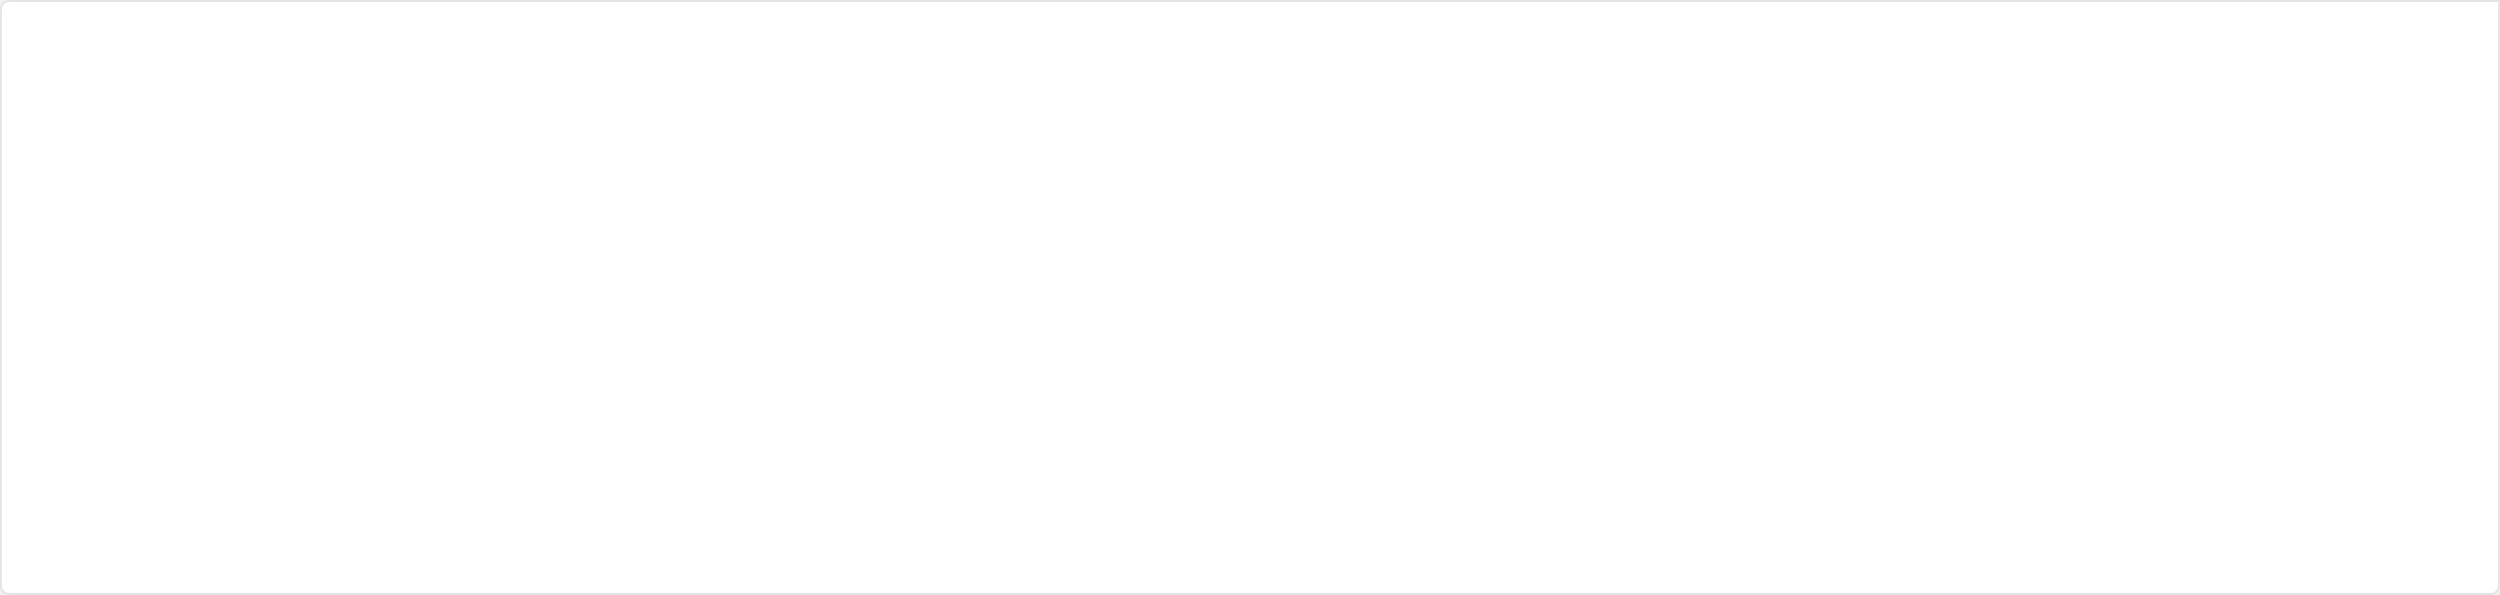
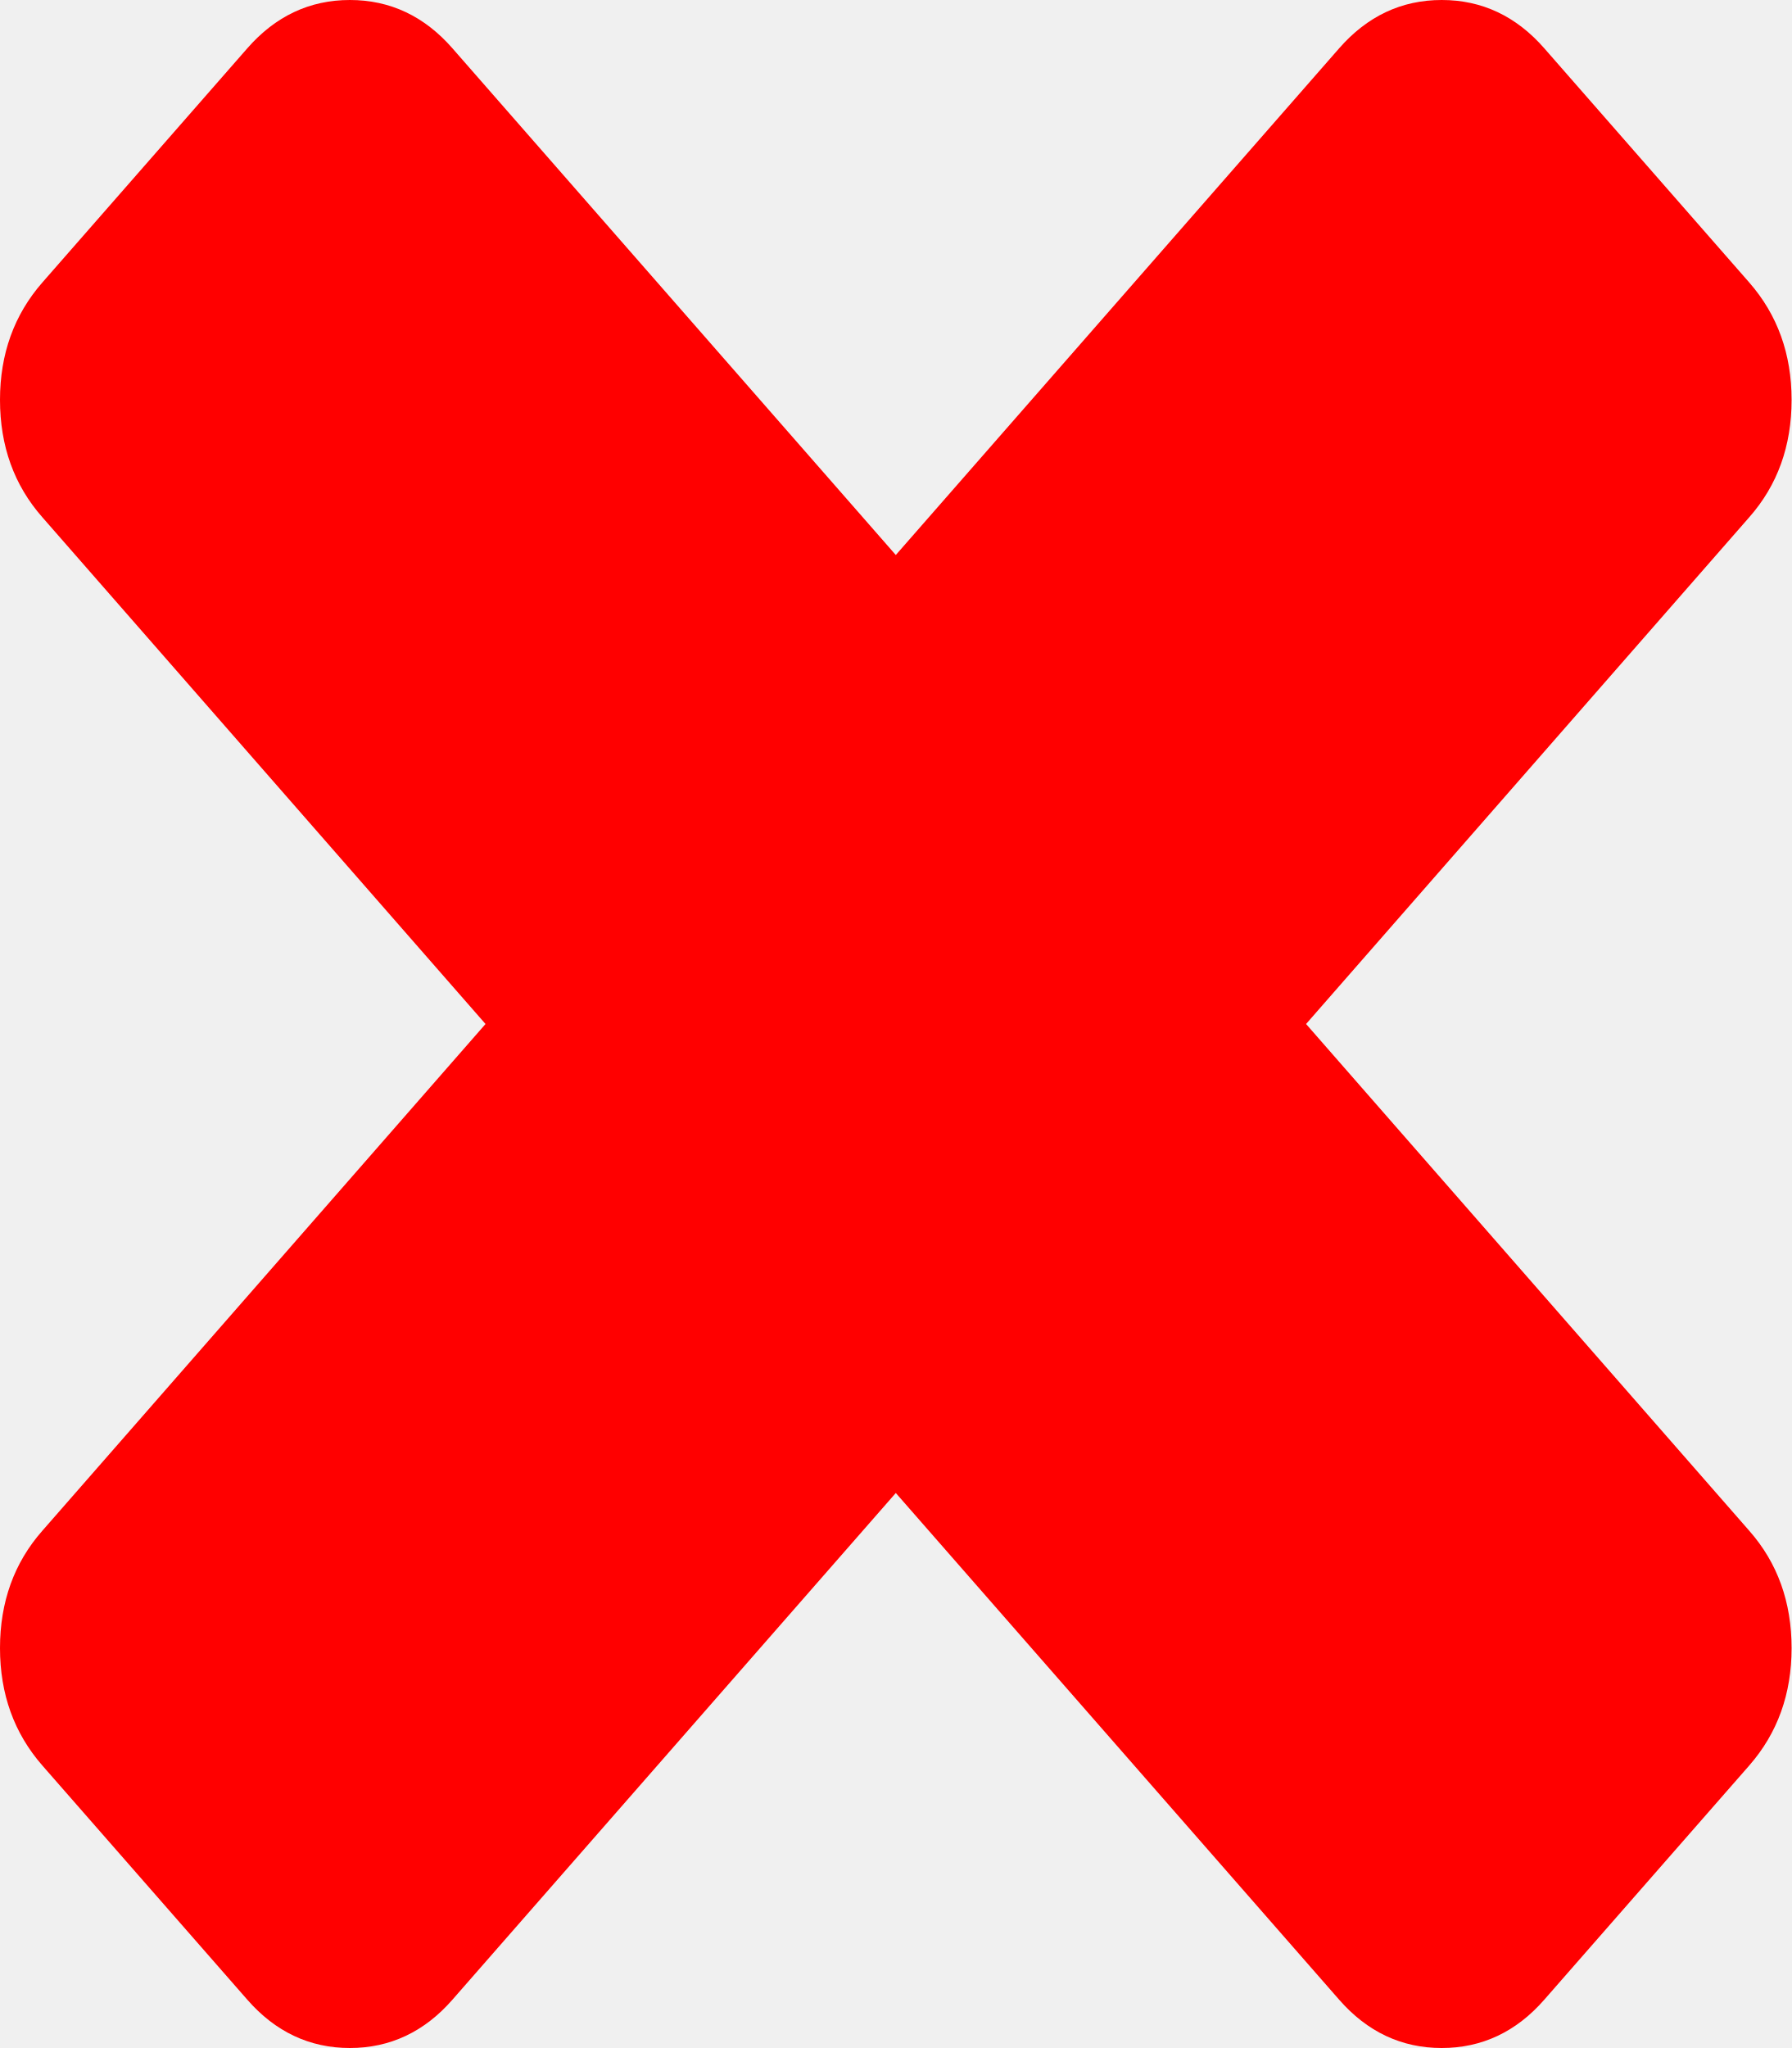
- <svg xmlns="http://www.w3.org/2000/svg" version="1.1" width="1349px" height="321px">
-   <g transform="matrix(1 0 0 1 -106 -1143 )">
-     <path d="M 107 1148  A 4 4 0 0 1 111 1144 L 1454 1144  L 1454 1459  A 4 4 0 0 1 1450 1463 L 111 1463  A 4 4 0 0 1 107 1459 L 107 1148  Z " fill-rule="nonzero" fill="#ffffff" stroke="none" />
-     <path d="M 106.5 1148  A 4.5 4.5 0 0 1 111 1143.5 L 1454.5 1143.5  L 1454.5 1459  A 4.5 4.5 0 0 1 1450 1463.5 L 111 1463.5  A 4.5 4.5 0 0 1 106.5 1459 L 106.5 1148  Z " stroke-width="1" stroke="#d7d7d7" fill="none" stroke-opacity="0.506" />
+ <svg xmlns="http://www.w3.org/2000/svg" version="1.1" width="7px" height="8px">
+   <g transform="matrix(1 0 0 1 -1177 -3322 )">
+     <path d="M 6.835 5.98  C 6.945 6.105  7 6.258  7 6.438  C 7 6.617  6.945 6.77  6.835 6.896  L 6.034 7.811  C 5.924 7.937  5.79 8  5.633 8  C 5.476 8  5.342 7.937  5.232 7.811  L 3.5 5.832  L 1.768 7.811  C 1.658 7.937  1.524 8  1.367 8  C 1.21 8  1.076 7.937  0.966 7.811  L 0.165 6.896  C 0.055 6.77  0 6.617  0 6.438  C 0 6.258  0.055 6.105  0.165 5.98  L 1.897 4  L 0.165 2.02  C 0.055 1.895  0 1.742  0 1.562  C 0 1.383  0.055 1.23  0.165 1.104  L 0.966 0.189  C 1.076 0.063  1.21 0  1.367 0  C 1.524 0  1.658 0.063  1.768 0.189  L 3.5 2.168  L 5.232 0.189  C 5.342 0.063  5.476 0  5.633 0  C 5.79 0  5.924 0.063  6.034 0.189  L 6.835 1.104  C 6.945 1.23  7 1.383  7 1.562  C 7 1.742  6.945 1.895  6.835 2.02  L 5.103 4  L 6.835 5.98  Z " fill-rule="nonzero" fill="#ff0000" stroke="none" transform="matrix(1 0 0 1 1177 3322 )" />
  </g>
</svg>
